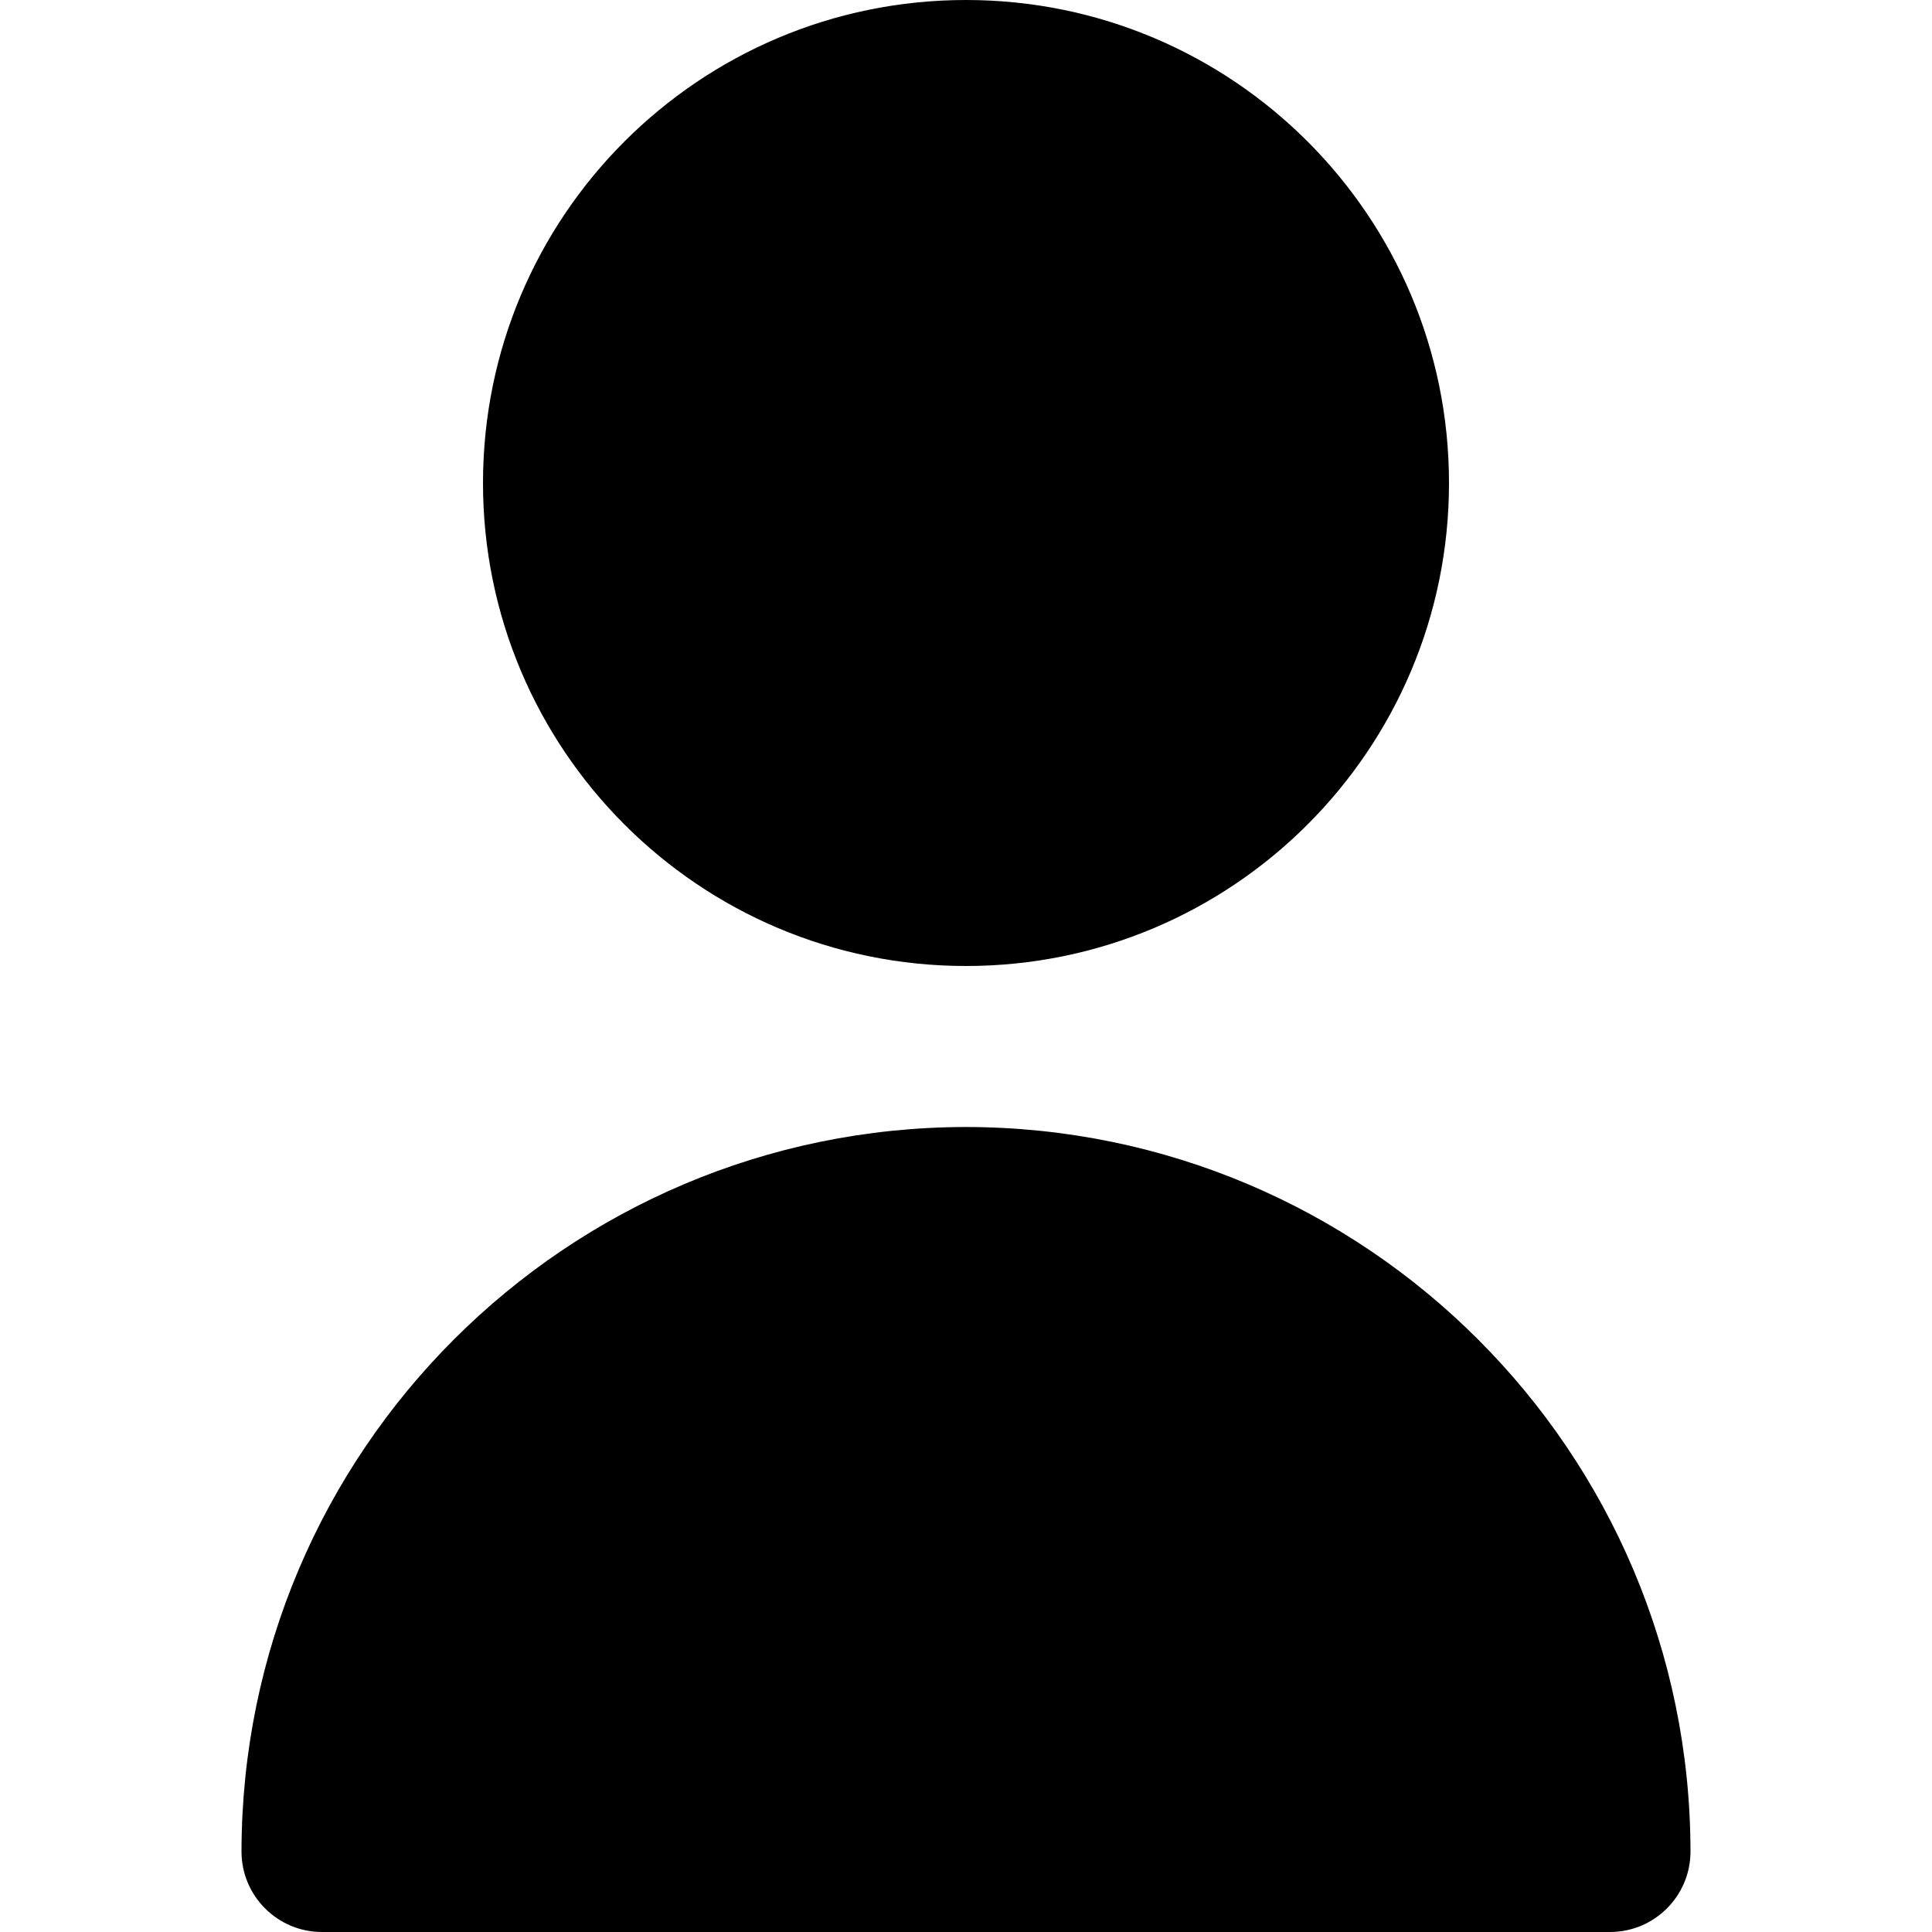
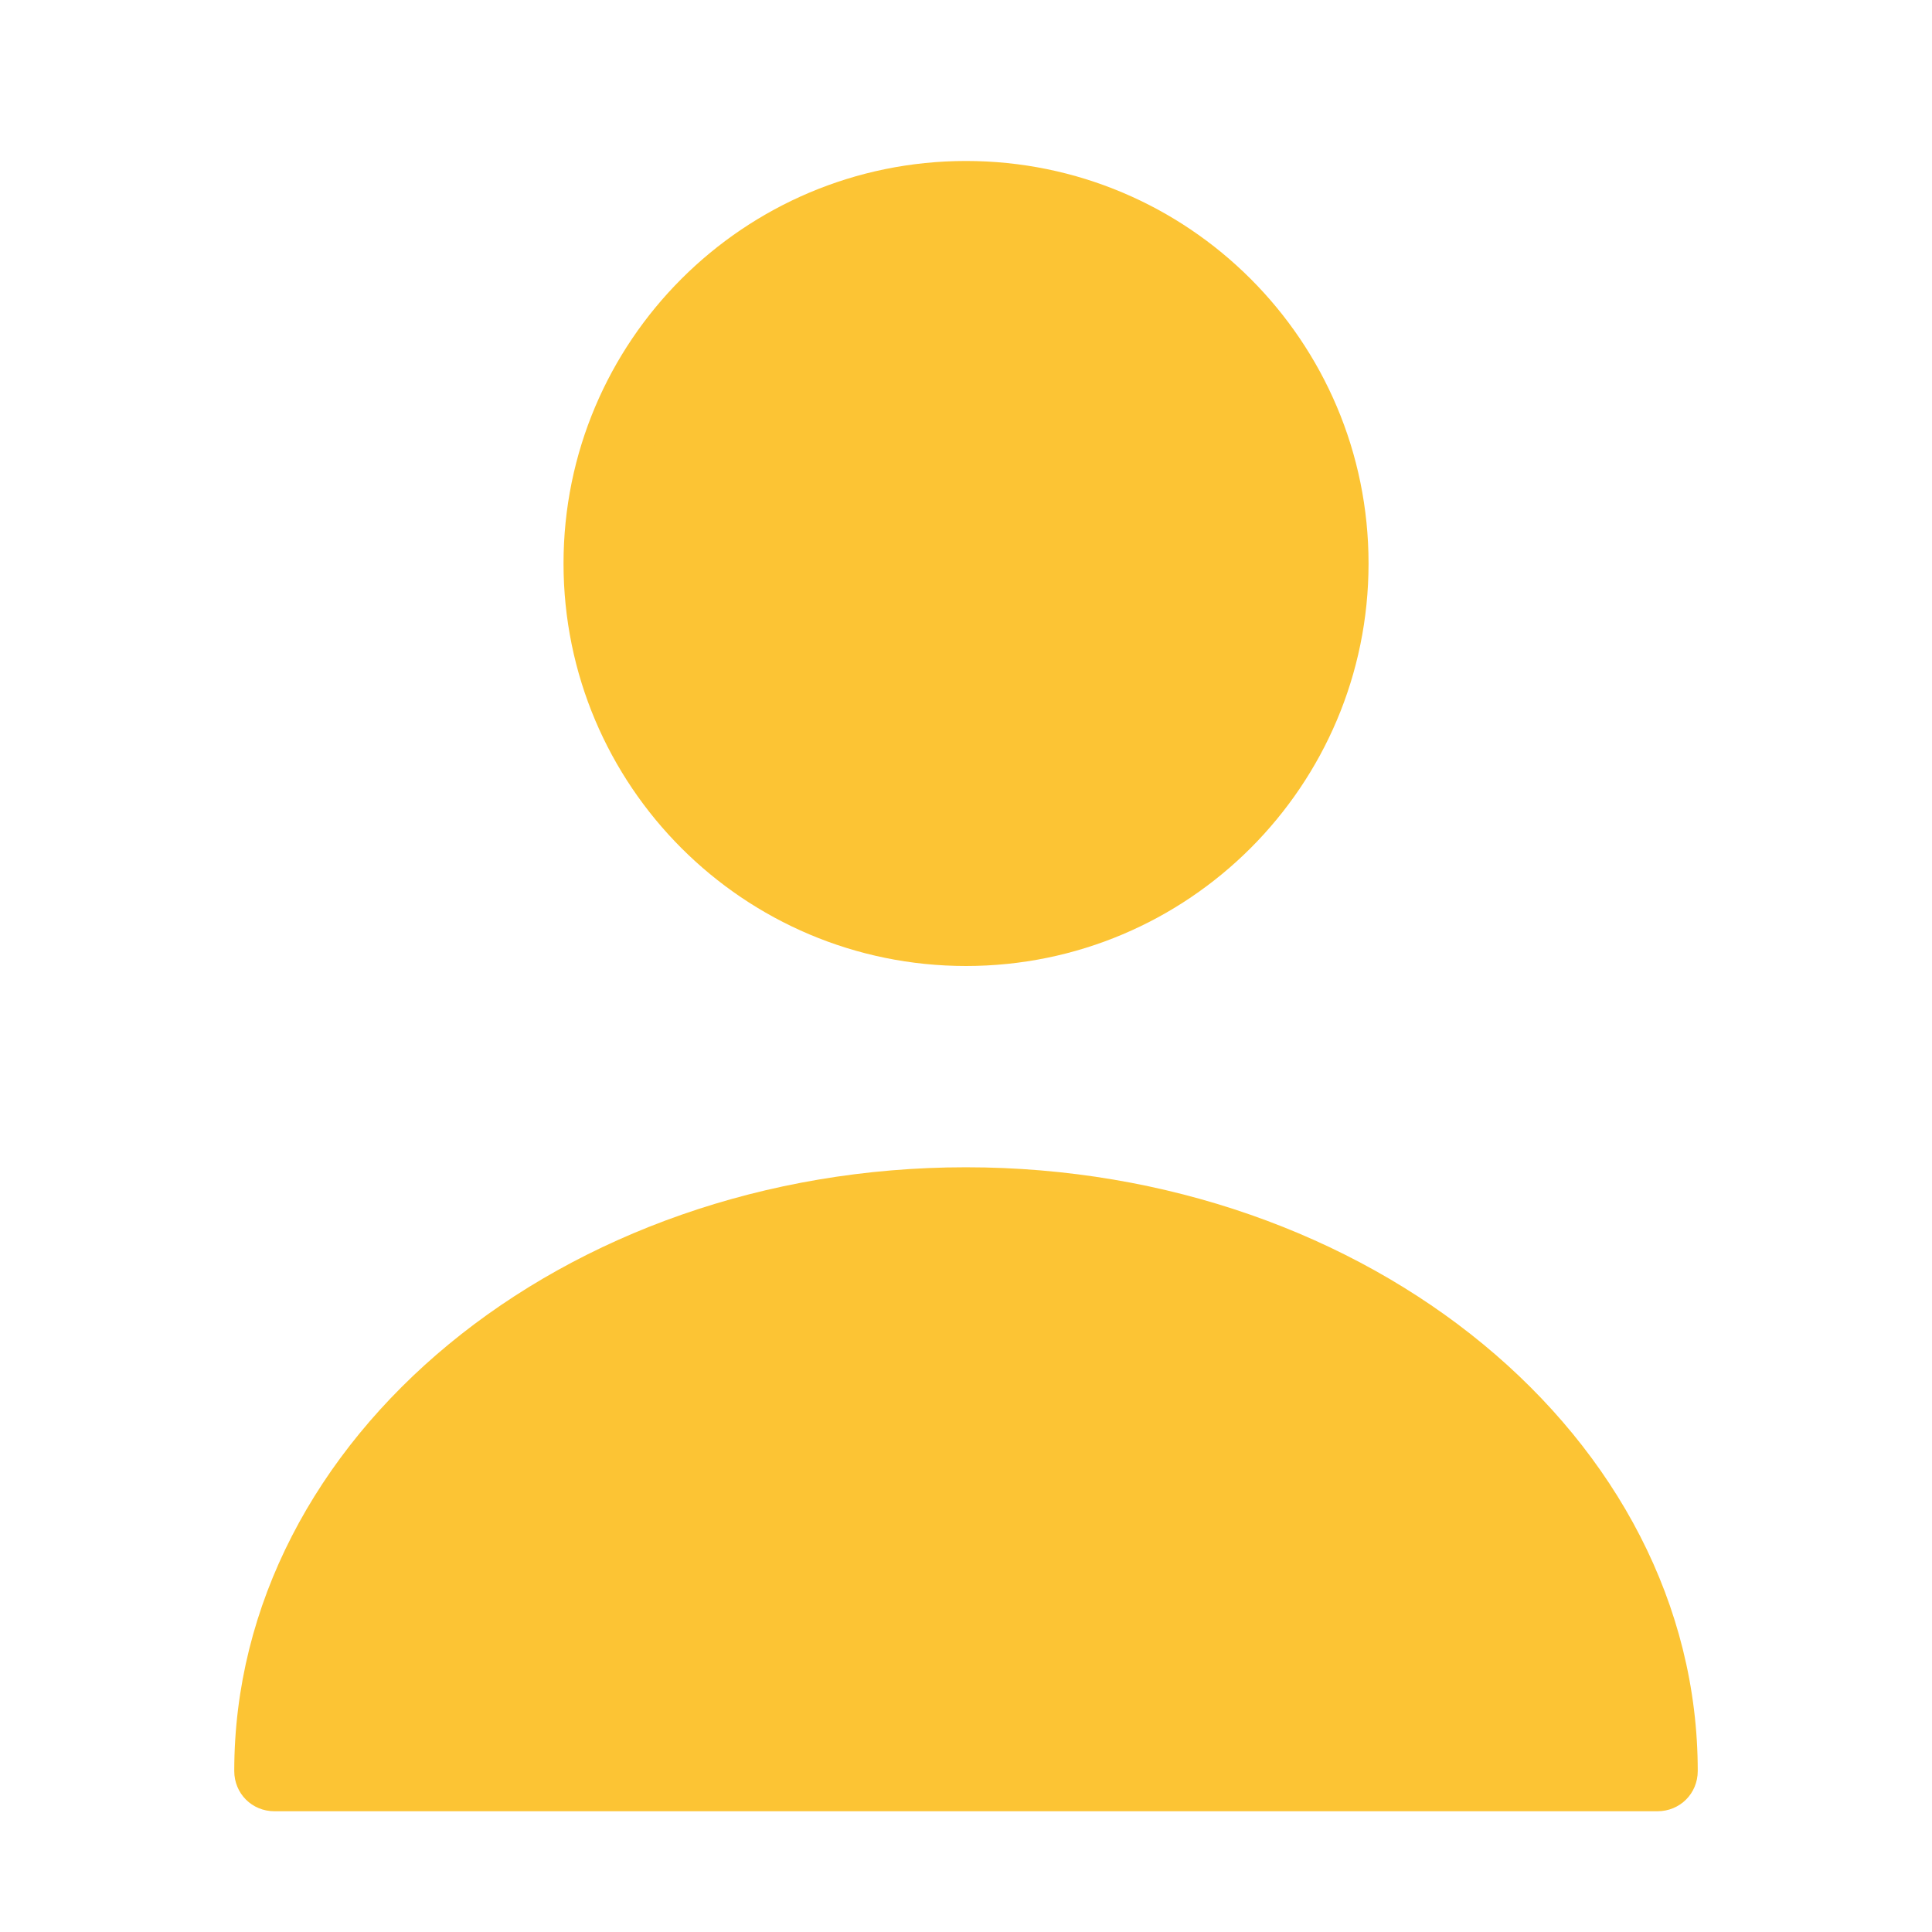
- <svg xmlns="http://www.w3.org/2000/svg" version="1.1" id="Capa_1" x="0px" y="0px" viewBox="0 0 512 512" style="enable-background:new 0 0 512 512;" xml:space="preserve" width="512" height="512">
-   <g>
-     <circle cx="256" cy="128" r="128" />
-     <path d="M256,298.667c-105.99,0.118-191.882,86.01-192,192C64,502.449,73.551,512,85.333,512h341.333   c11.782,0,21.333-9.551,21.333-21.333C447.882,384.677,361.99,298.784,256,298.667z" />
-   </g>
+ <svg xmlns="http://www.w3.org/2000/svg" width="28" height="28" viewBox="0 0 28 28" fill="none">
+   <path d="M14 2.833C16.945 2.833 19.334 5.221 19.334 8.166C19.334 11.112 16.945 13.5 14 13.5C11.055 13.5 8.667 11.112 8.667 8.166C8.667 5.221 11.055 2.834 14 2.833Z" fill="#FCC434" stroke="#FCC434" />
+   <path d="M13.999 16.917C8.155 16.917 3.395 20.837 3.395 25.667C3.395 25.993 3.651 26.25 3.978 26.25H24.021C24.348 26.25 24.605 25.993 24.605 25.667C24.605 20.837 19.845 16.917 13.999 16.917Z" fill="#FCC434" />
</svg>
